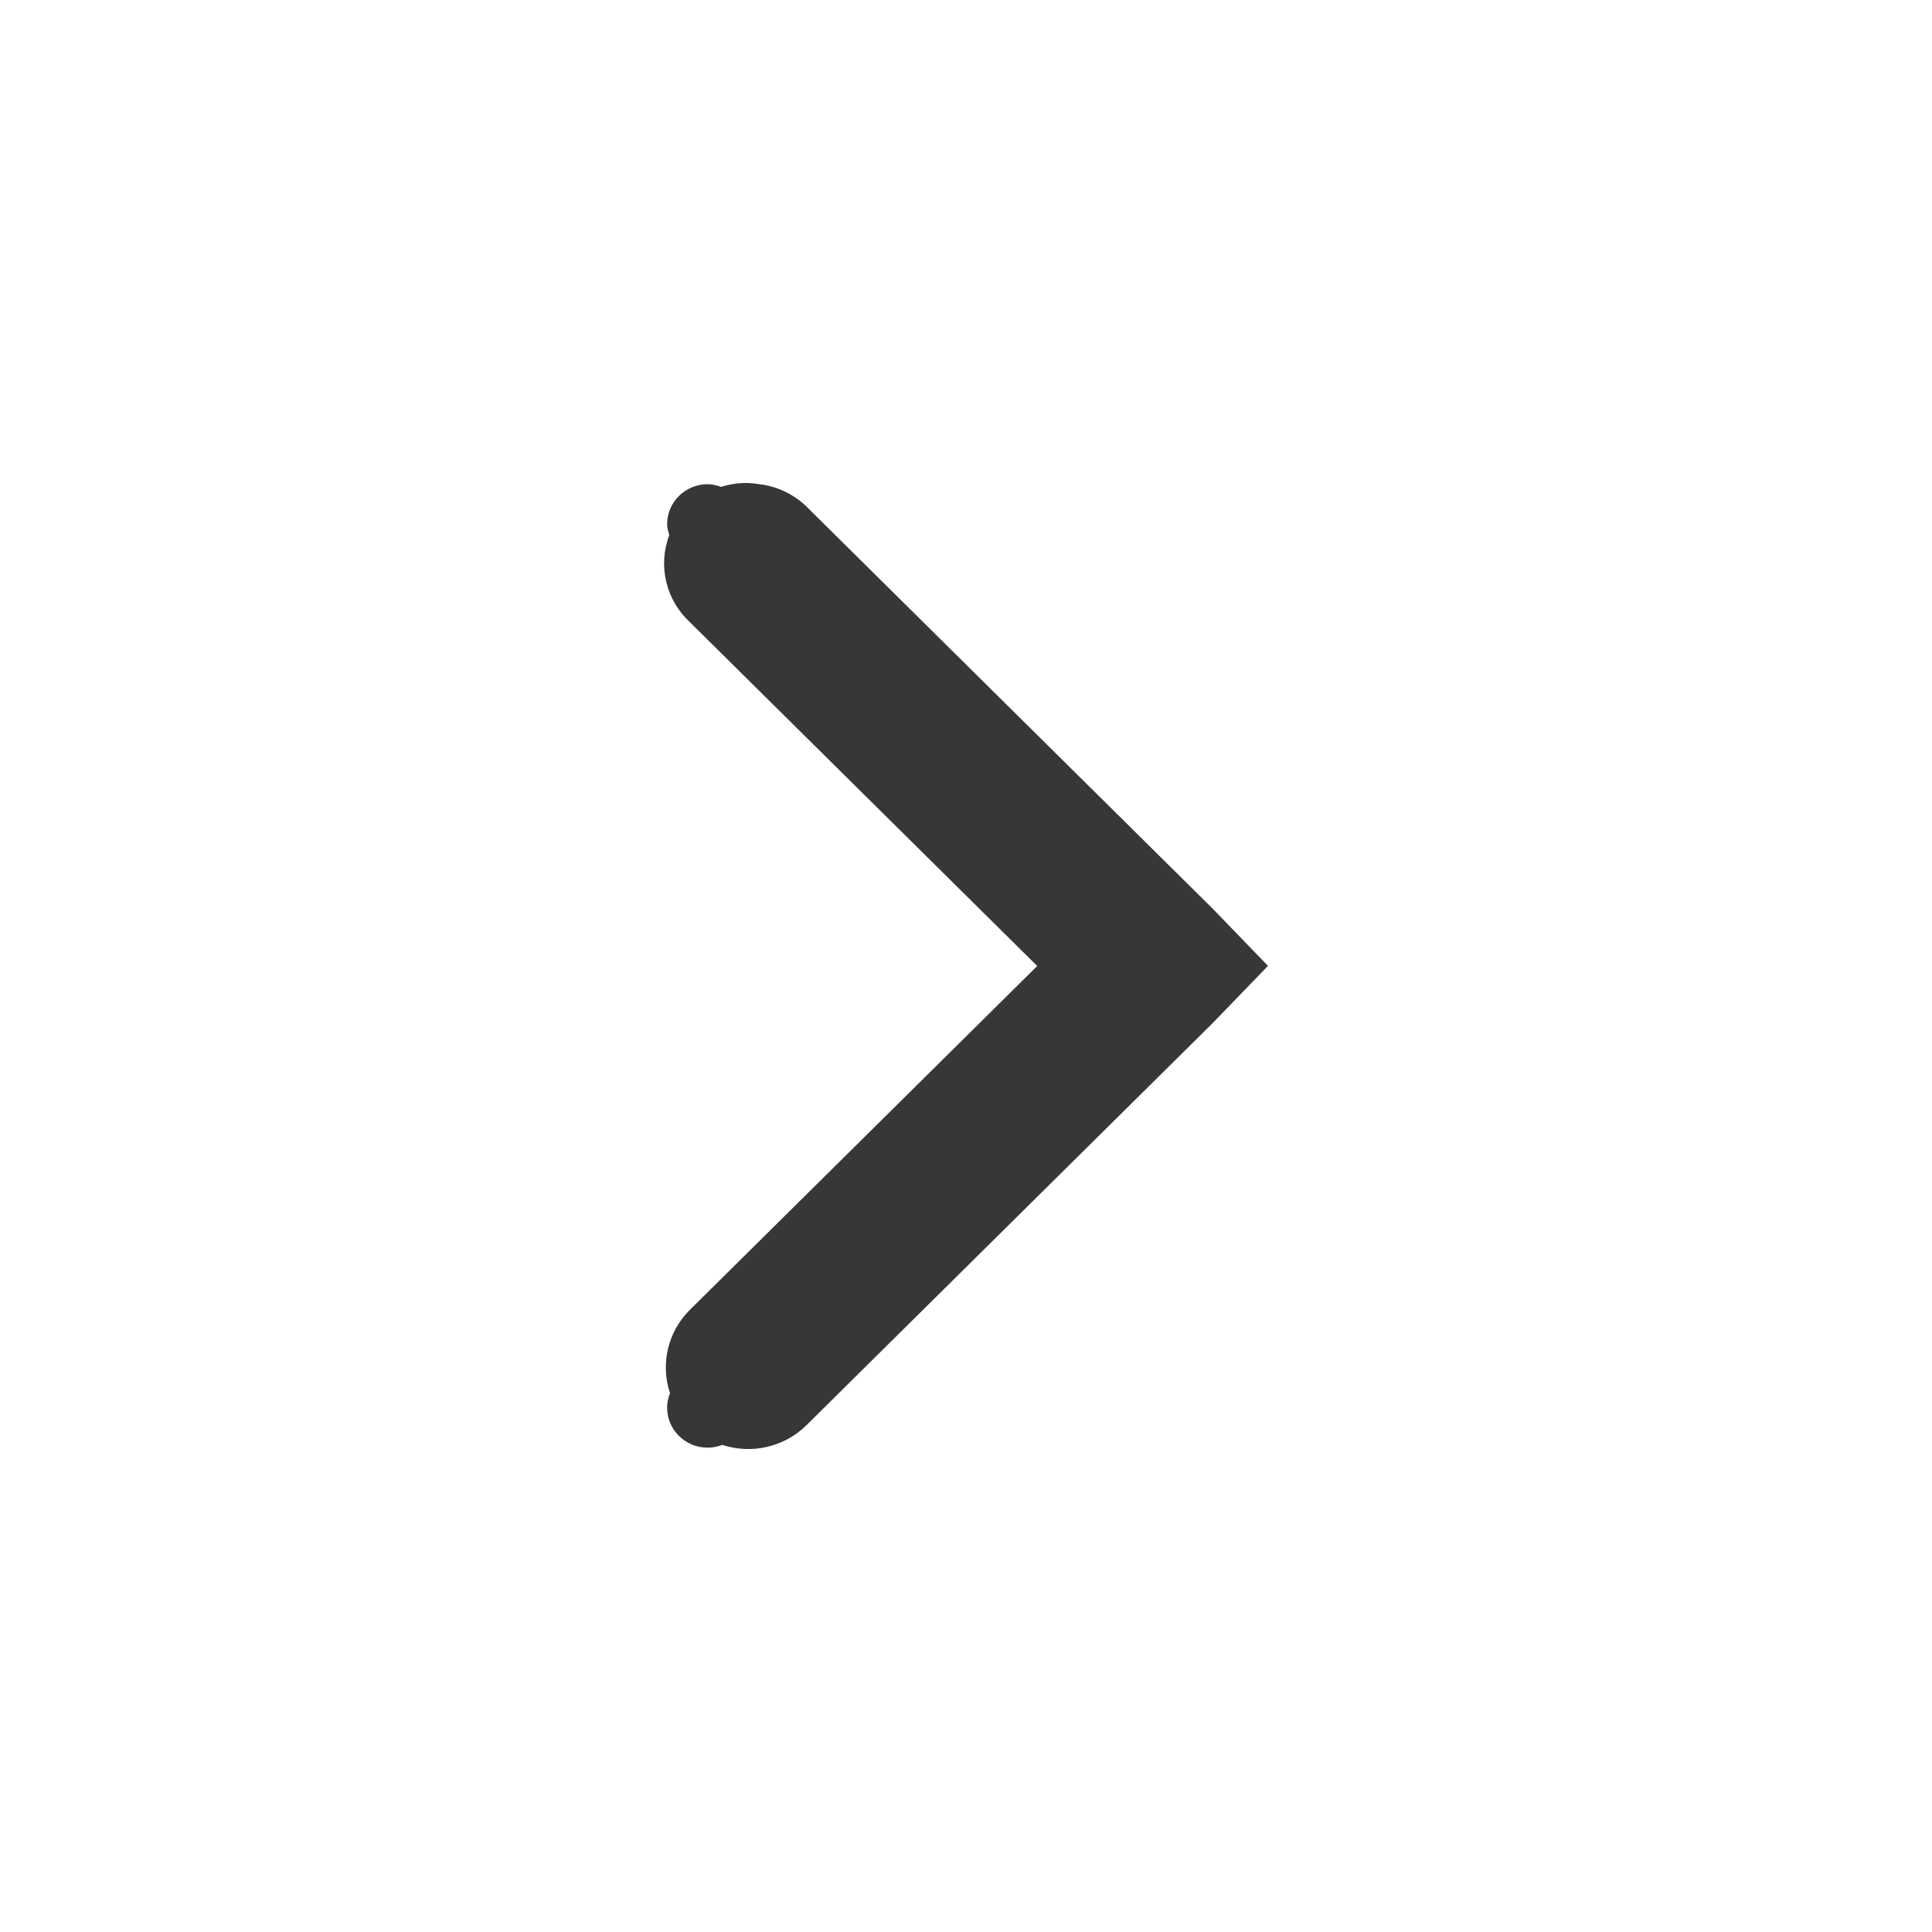
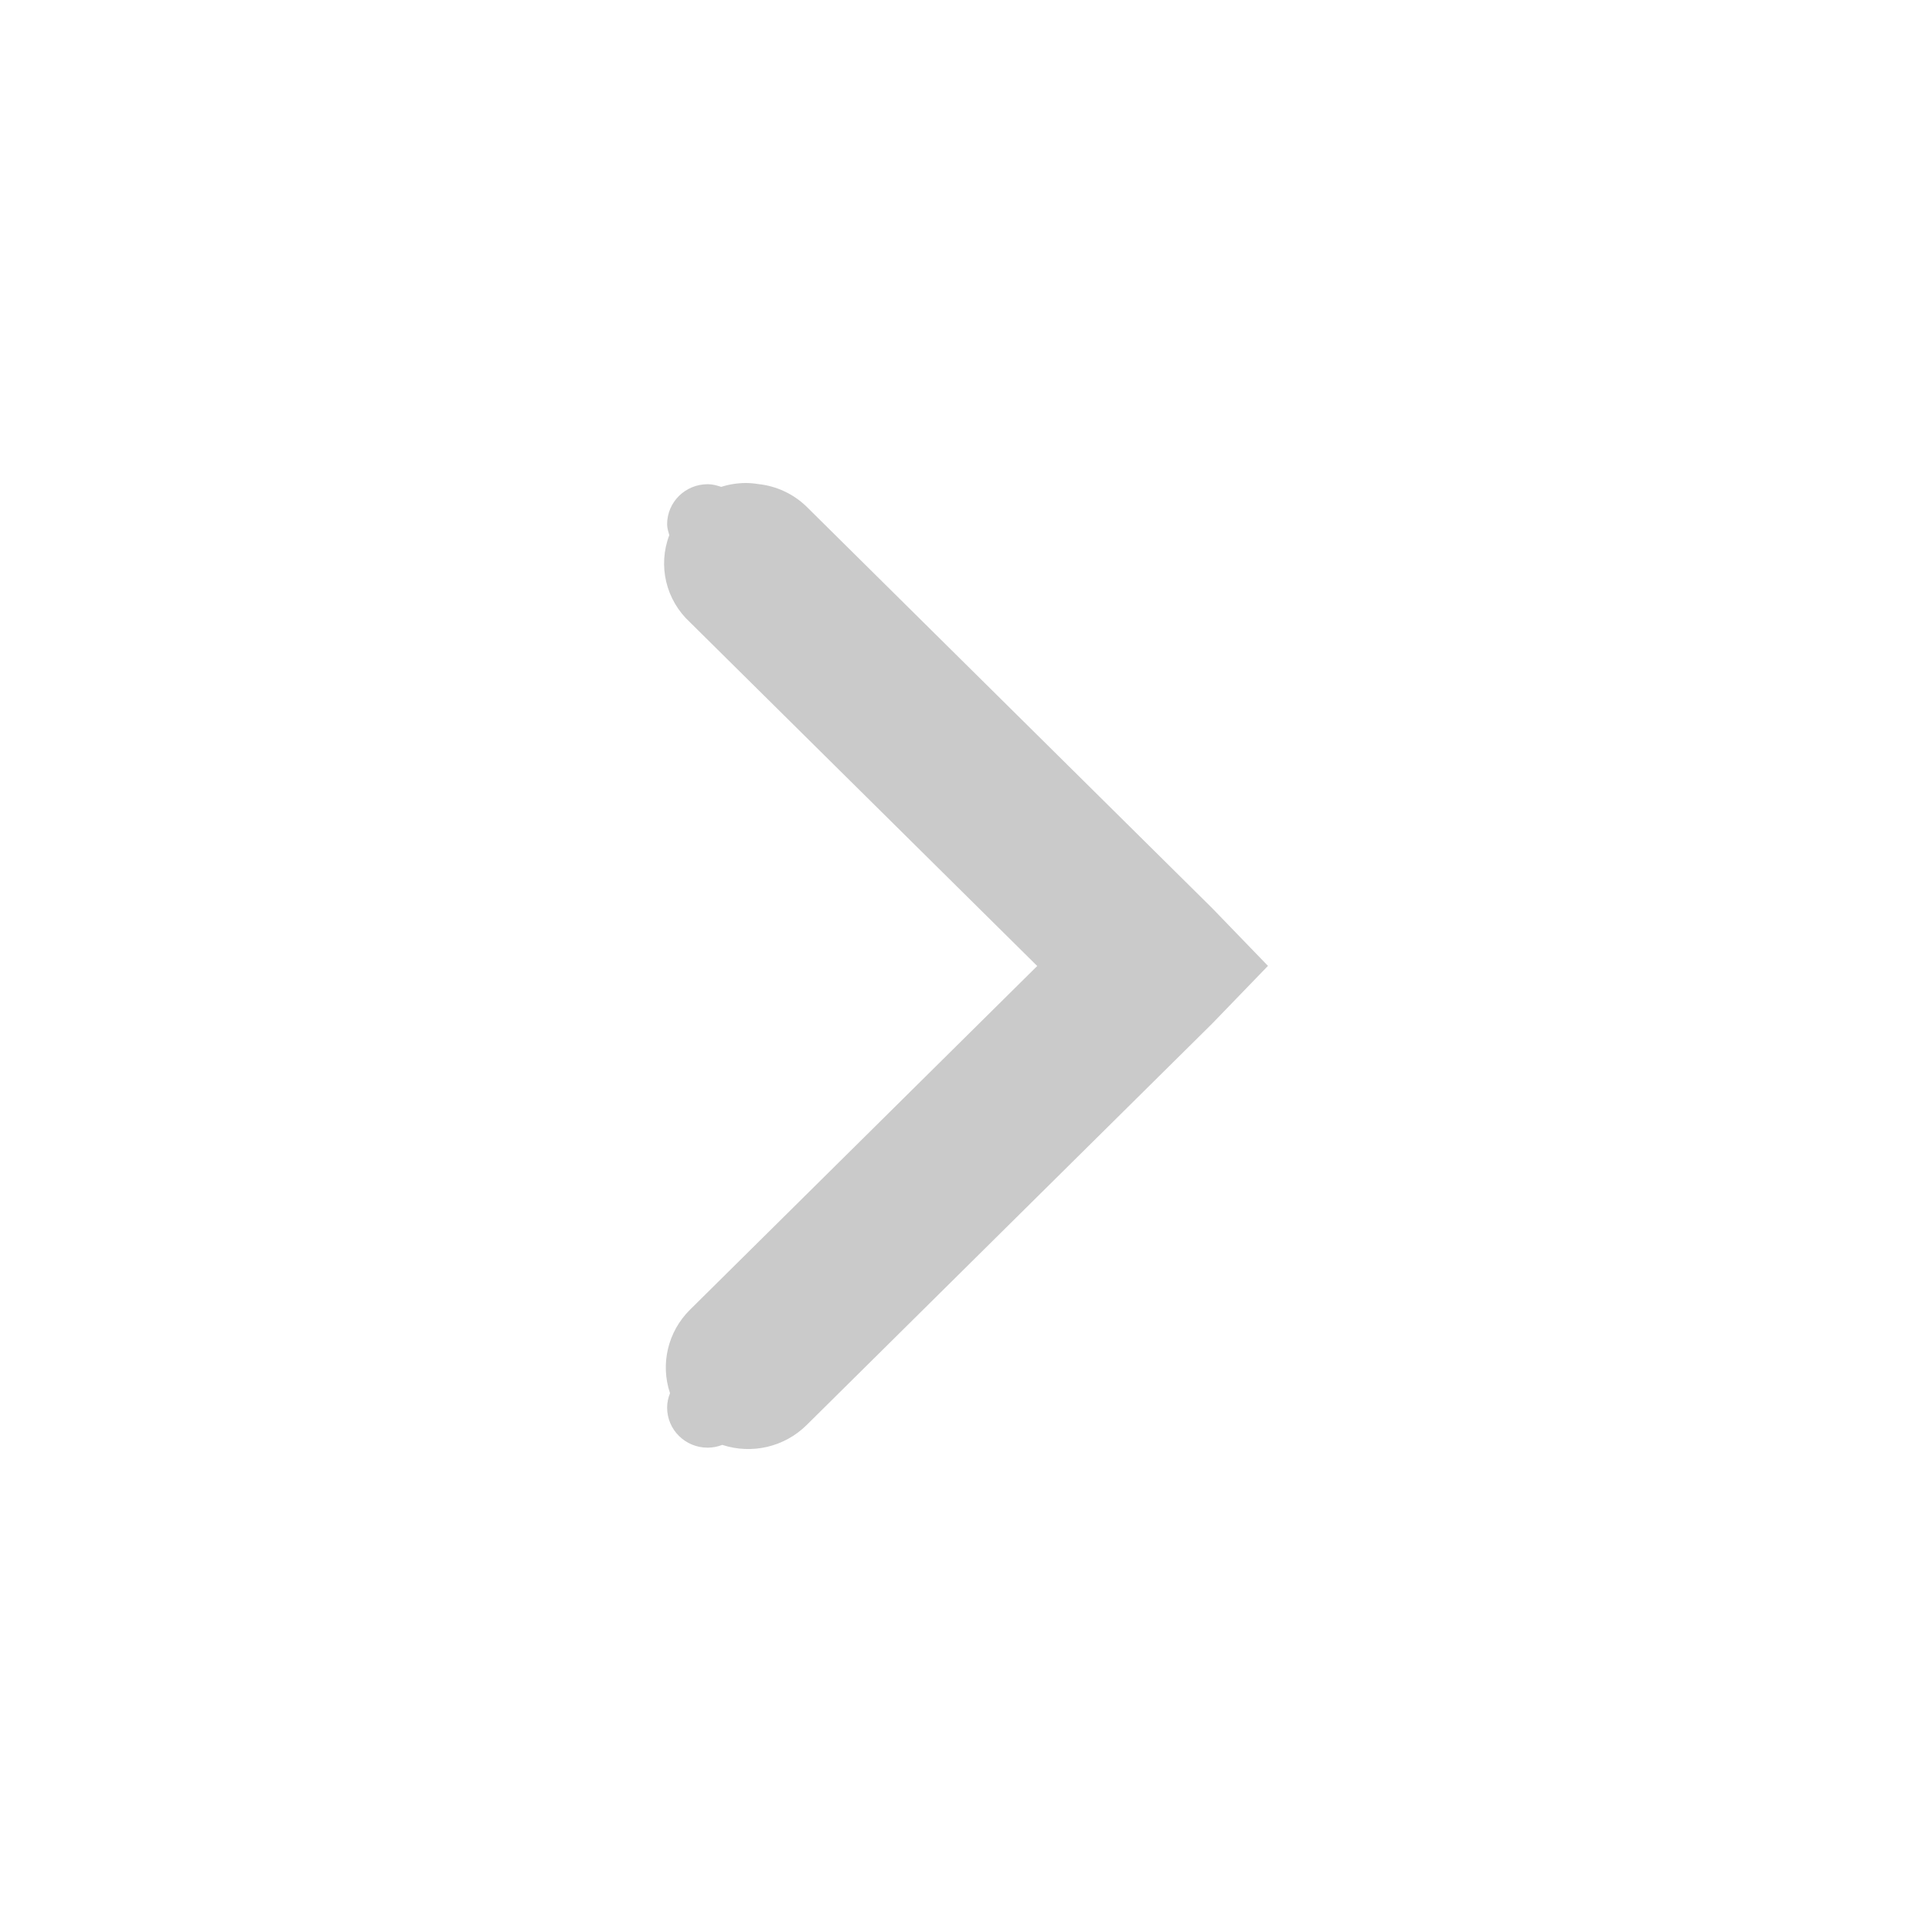
- <svg xmlns="http://www.w3.org/2000/svg" xmlns:ns1="http://www.openswatchbook.org/uri/2009/osb" height="16" id="svg7384" version="1.1" width="16">
+ <svg xmlns="http://www.w3.org/2000/svg" height="16" id="svg7384" version="1.1" width="16">
  <defs id="defs7386">
-     <linearGradient id="selected_bg_color" ns1:paint="solid">
+     <linearGradient id="selected_bg_color">
      <stop style="stop-color:#5294e2;stop-opacity:1;" offset="0" id="stop4147" />
    </linearGradient>
  </defs>
  <g id="layer9" style="display:inline" transform="translate(-100.0002,-747)" />
  <g id="layer10" transform="translate(-100.0002,-747)" />
  <g id="layer11" transform="translate(-100.0002,-747)" />
  <g id="layer13" transform="translate(-100.0002,-747)" />
  <g id="layer14" transform="translate(-100.0002,-747)" />
  <g id="layer15" style="display:inline" transform="translate(-100.0002,-747)" />
  <g id="g71291" style="display:inline" transform="translate(-100.0002,-747)" />
  <g id="g4953" style="display:inline" transform="translate(-100.0002,-747)" />
  <g id="layer12" style="display:inline" transform="translate(-100.0002,-747)">
-     <path style="color:#000000;font-style:normal;font-variant:normal;font-weight:normal;font-stretch:normal;font-size:medium;line-height:normal;font-family:Sans;-inkscape-font-specification:Sans;text-indent:0;text-align:start;text-decoration:none;text-decoration-line:none;letter-spacing:normal;word-spacing:normal;text-transform:none;direction:ltr;block-progression:tb;writing-mode:lr-tb;baseline-shift:baseline;text-anchor:start;display:inline;overflow:visible;visibility:visible;fill:#373737;fill-opacity:1;stroke:none;stroke-width:2;marker:none;enable-background:accumulate" d="m 106.177,751 a 0.672,0.665 0 0 1 0.104,0.009 0.672,0.665 0 0 1 0.399,0.187 l 3.359,3.325 0.462,0.478 -0.462,0.478 -3.359,3.325 a 0.683,0.676 0 0 1 -0.698,0.164 c -0.037,0.014 -0.078,0.023 -0.121,0.023 -0.186,0 -0.336,-0.148 -0.336,-0.332 0,-0.042 0.009,-0.082 0.024,-0.119 a 0.683,0.676 0 0 1 0.165,-0.691 l 2.876,-2.847 -2.876,-2.847 a 0.672,0.665 0 0 1 -0.171,-0.721 c -0.008,-0.029 -0.018,-0.058 -0.018,-0.09 0,-0.184 0.15,-0.332 0.336,-0.332 0.04,0 0.076,0.01 0.112,0.022 A 0.672,0.665 0 0 1 106.177,751 Z" id="path6040" />
+     <path style="color:#000000;font-style:normal;font-variant:normal;font-weight:normal;font-stretch:normal;font-size:medium;line-height:normal;font-family:Sans;-inkscape-font-specification:Sans;text-indent:0;text-align:start;text-decoration:none;text-decoration-line:none;letter-spacing:normal;word-spacing:normal;text-transform:none;direction:ltr;block-progression:tb;writing-mode:lr-tb;baseline-shift:baseline;text-anchor:start;display:inline;overflow:visible;visibility:visible;fill:#cacaca;fill-opacity:1;stroke:none;stroke-width:2;marker:none;enable-background:accumulate" d="m 106.177,751 a 0.672,0.665 0 0 1 0.104,0.009 0.672,0.665 0 0 1 0.399,0.187 l 3.359,3.325 0.462,0.478 -0.462,0.478 -3.359,3.325 a 0.683,0.676 0 0 1 -0.698,0.164 c -0.037,0.014 -0.078,0.023 -0.121,0.023 -0.186,0 -0.336,-0.148 -0.336,-0.332 0,-0.042 0.009,-0.082 0.024,-0.119 a 0.683,0.676 0 0 1 0.165,-0.691 l 2.876,-2.847 -2.876,-2.847 a 0.672,0.665 0 0 1 -0.171,-0.721 c -0.008,-0.029 -0.018,-0.058 -0.018,-0.09 0,-0.184 0.15,-0.332 0.336,-0.332 0.04,0 0.076,0.01 0.112,0.022 A 0.672,0.665 0 0 1 106.177,751 Z" id="path6040" />
  </g>
</svg>
